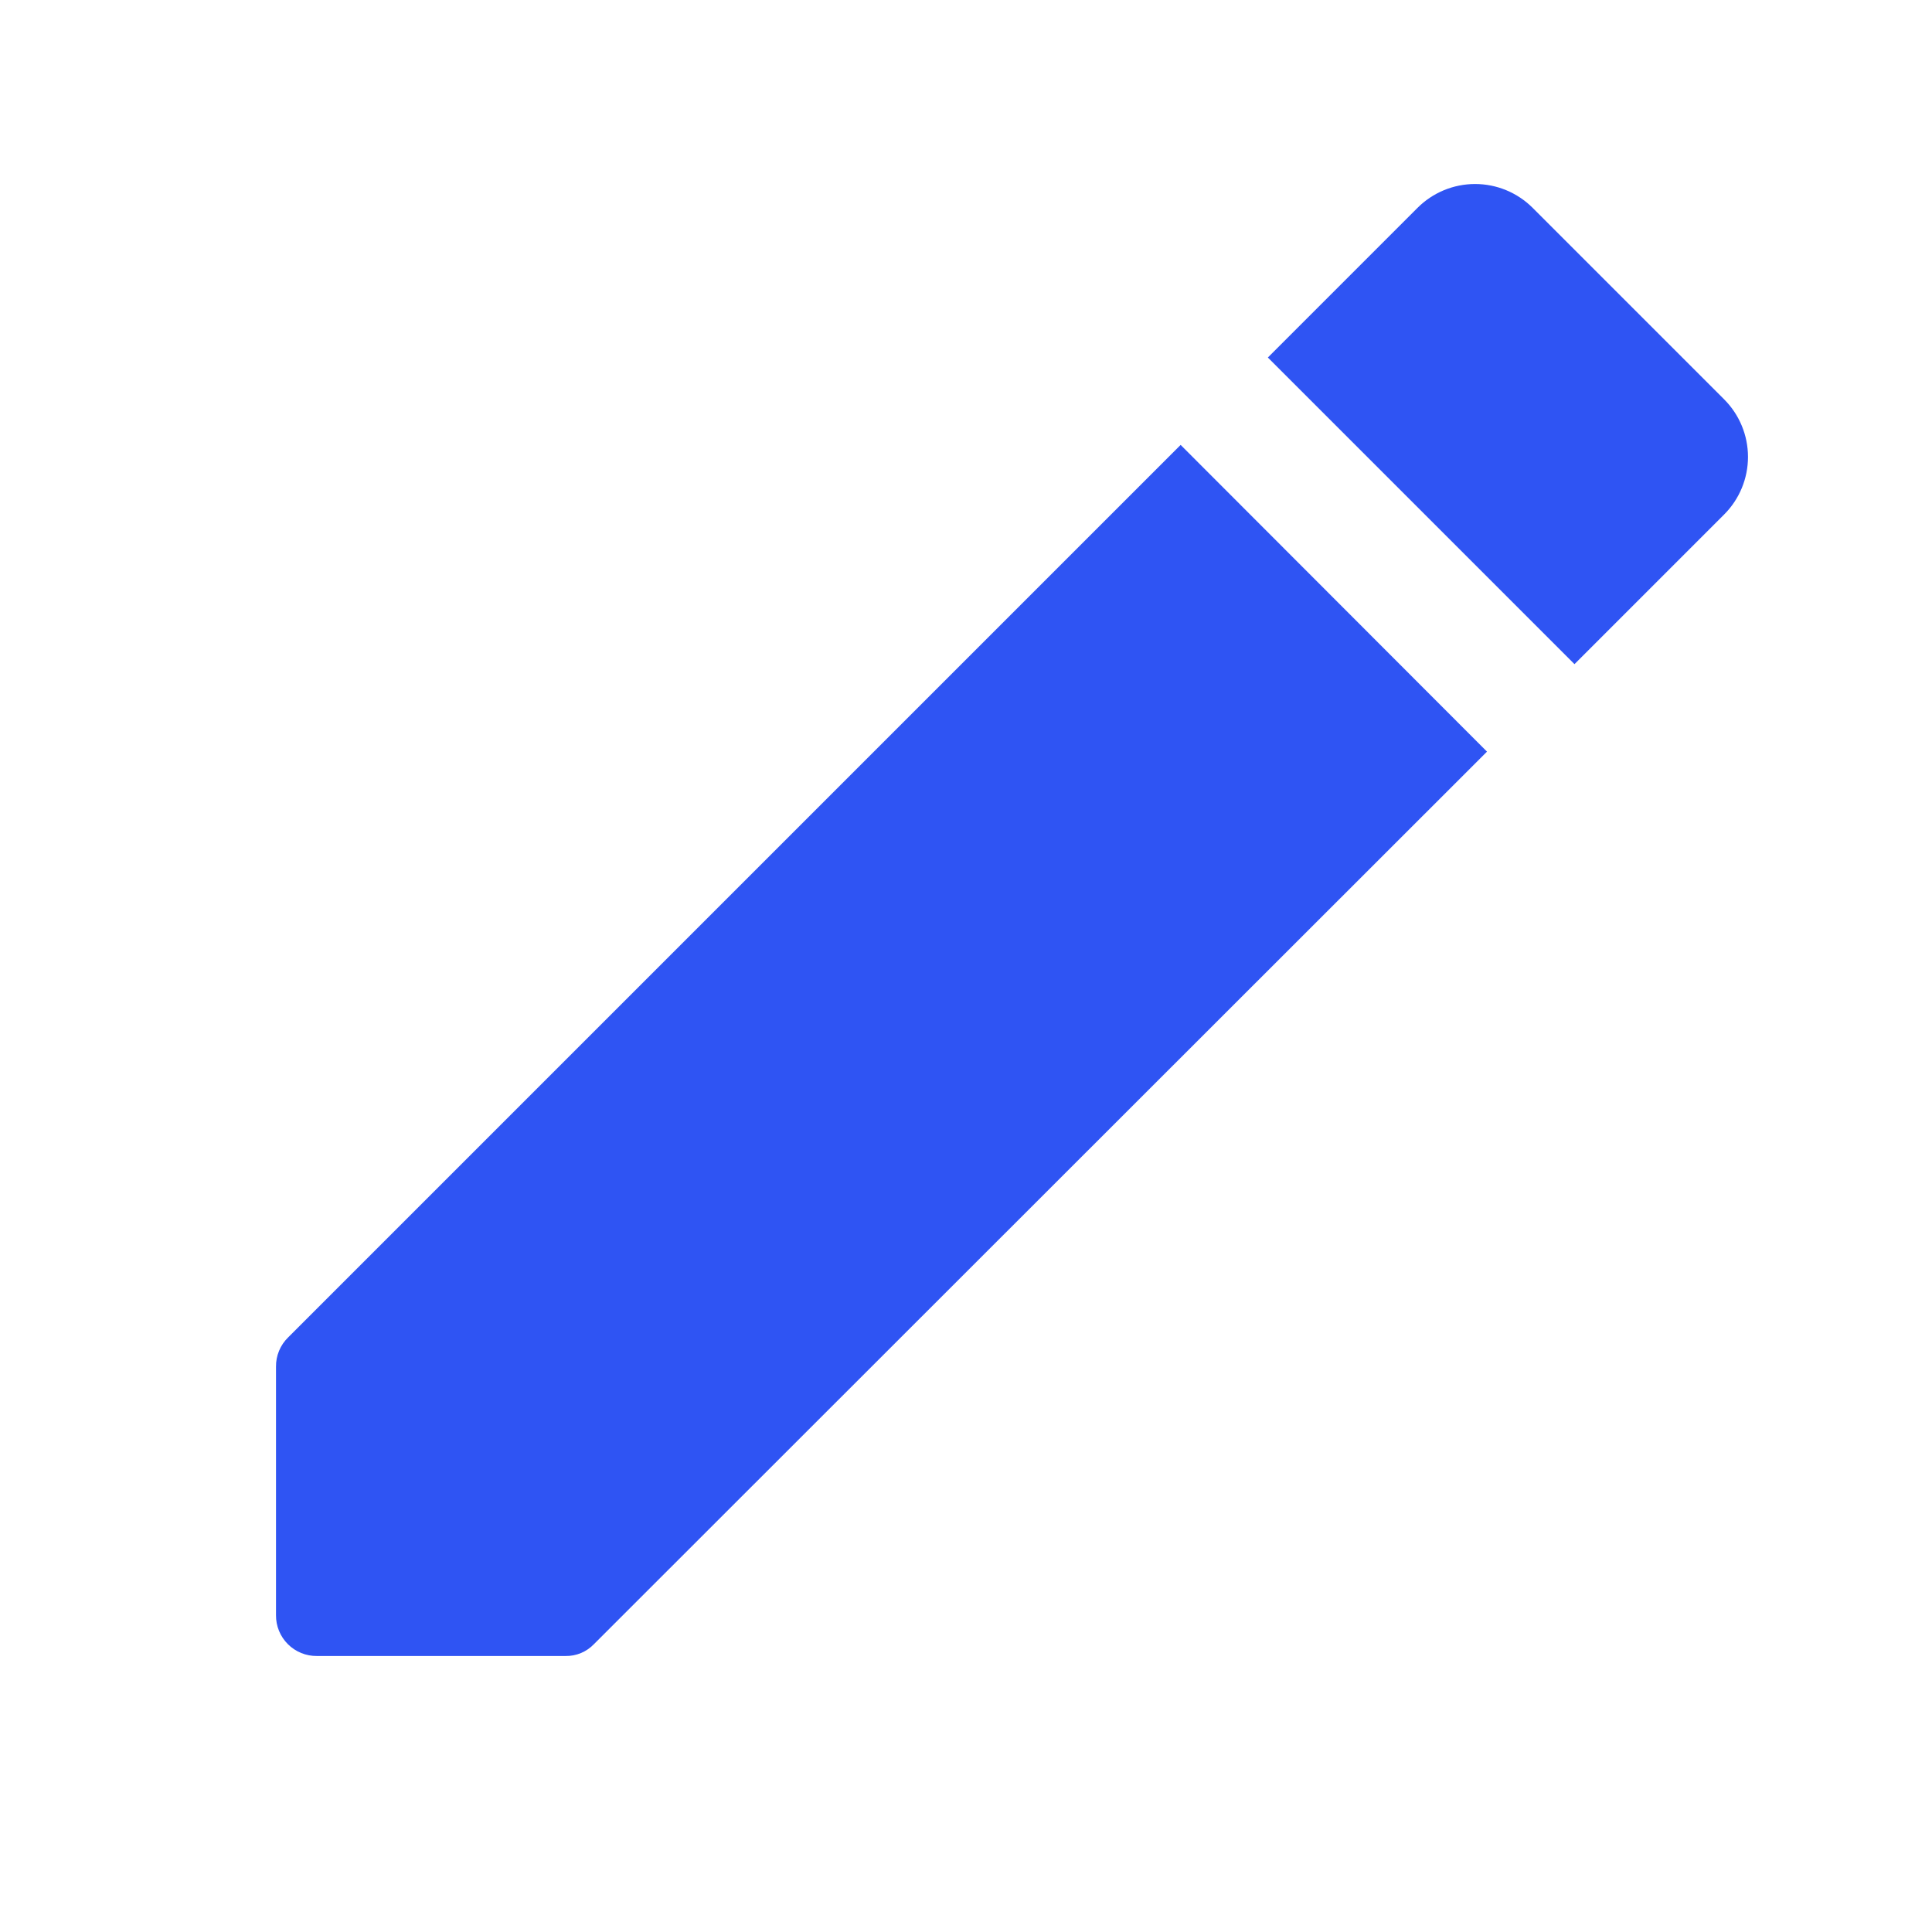
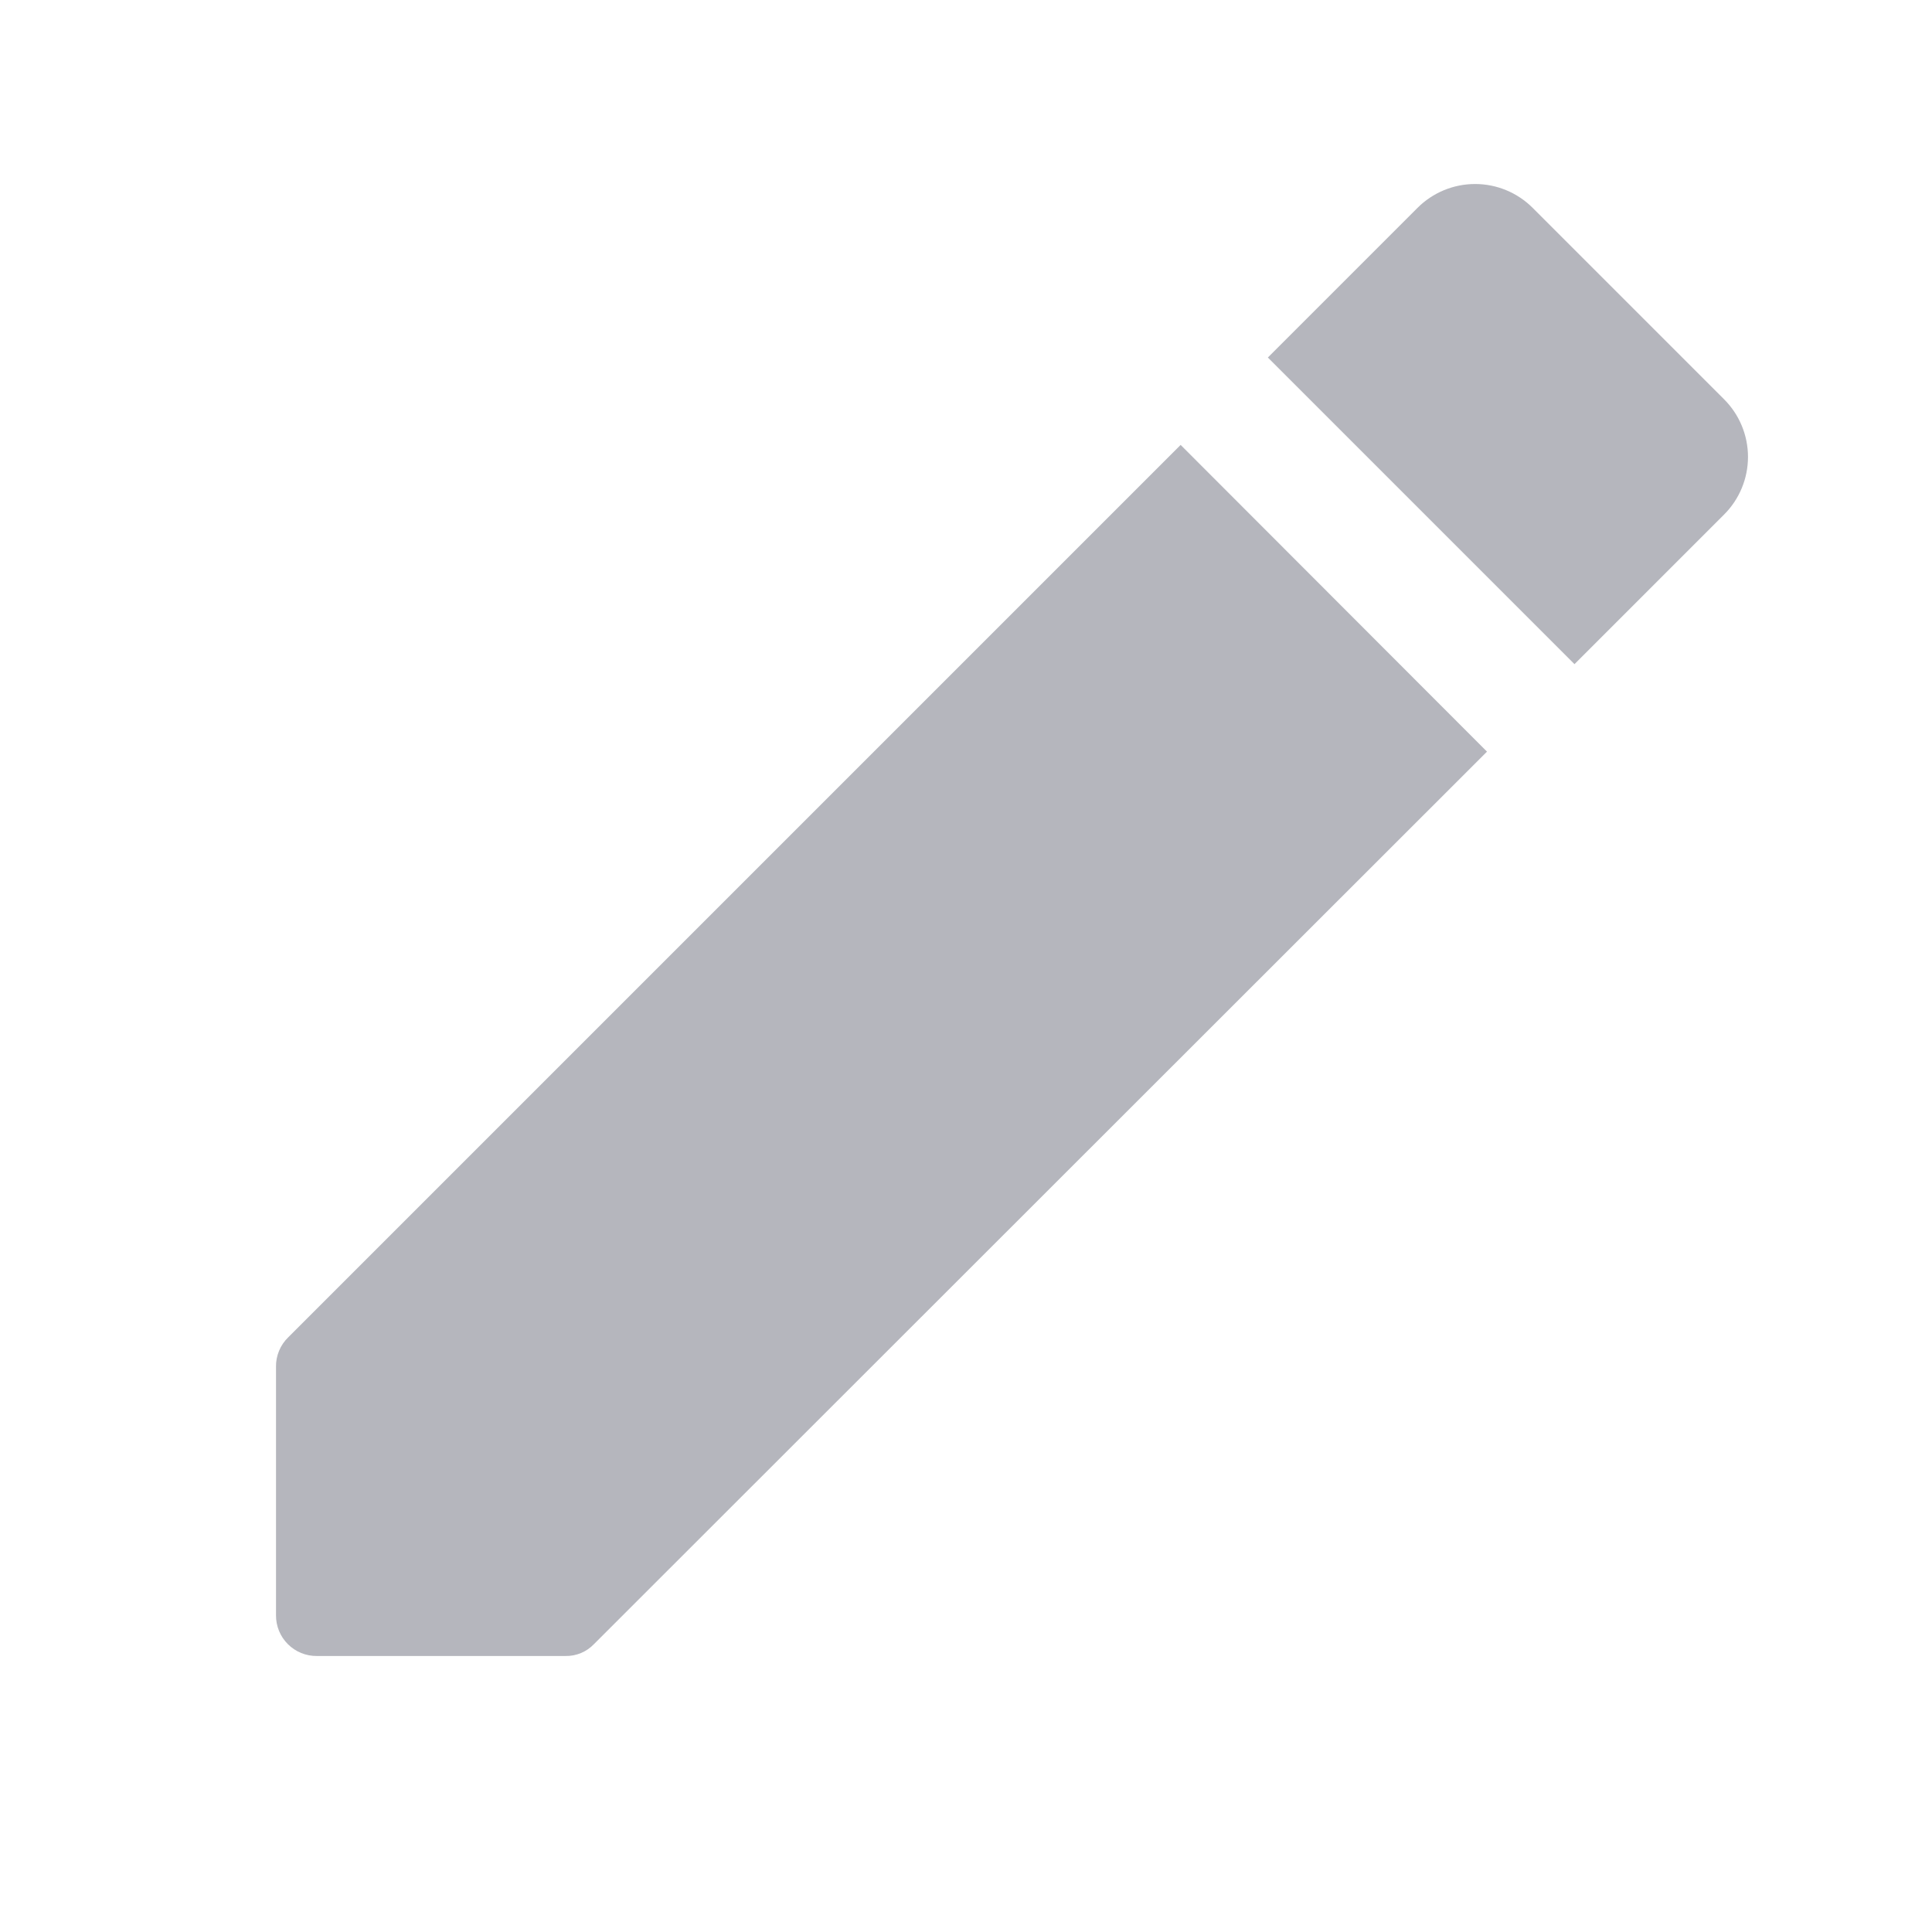
<svg xmlns="http://www.w3.org/2000/svg" id="Group_17" data-name="Group 17" width="21" height="21" viewBox="0 0 21 21">
  <g id="create-24px">
    <path id="Path" d="M0,0H21V21H0Z" fill="none" />
-     <path id="Shape" d="M.445,16A.44.44,0,0,1,0,15.556v-2.7a.437.437,0,0,1,.133-.32l9.7-9.7L13.163,6.17l-9.706,9.7A.417.417,0,0,1,3.146,16ZM10.781,1.886,12.407.26a.885.885,0,0,1,1.253,0l2.08,2.08a.885.885,0,0,1,0,1.253L14.114,5.219Z" transform="translate(3 2)" fill="#2f54f3" />
+     <path id="Shape" d="M.445,16A.44.44,0,0,1,0,15.556v-2.7a.437.437,0,0,1,.133-.32l9.7-9.7L13.163,6.17l-9.706,9.7A.417.417,0,0,1,3.146,16ZM10.781,1.886,12.407.26a.885.885,0,0,1,1.253,0l2.08,2.08a.885.885,0,0,1,0,1.253L14.114,5.219Z" transform="translate(3 2)" fill="#B5B6BD" />
  </g>
</svg>
